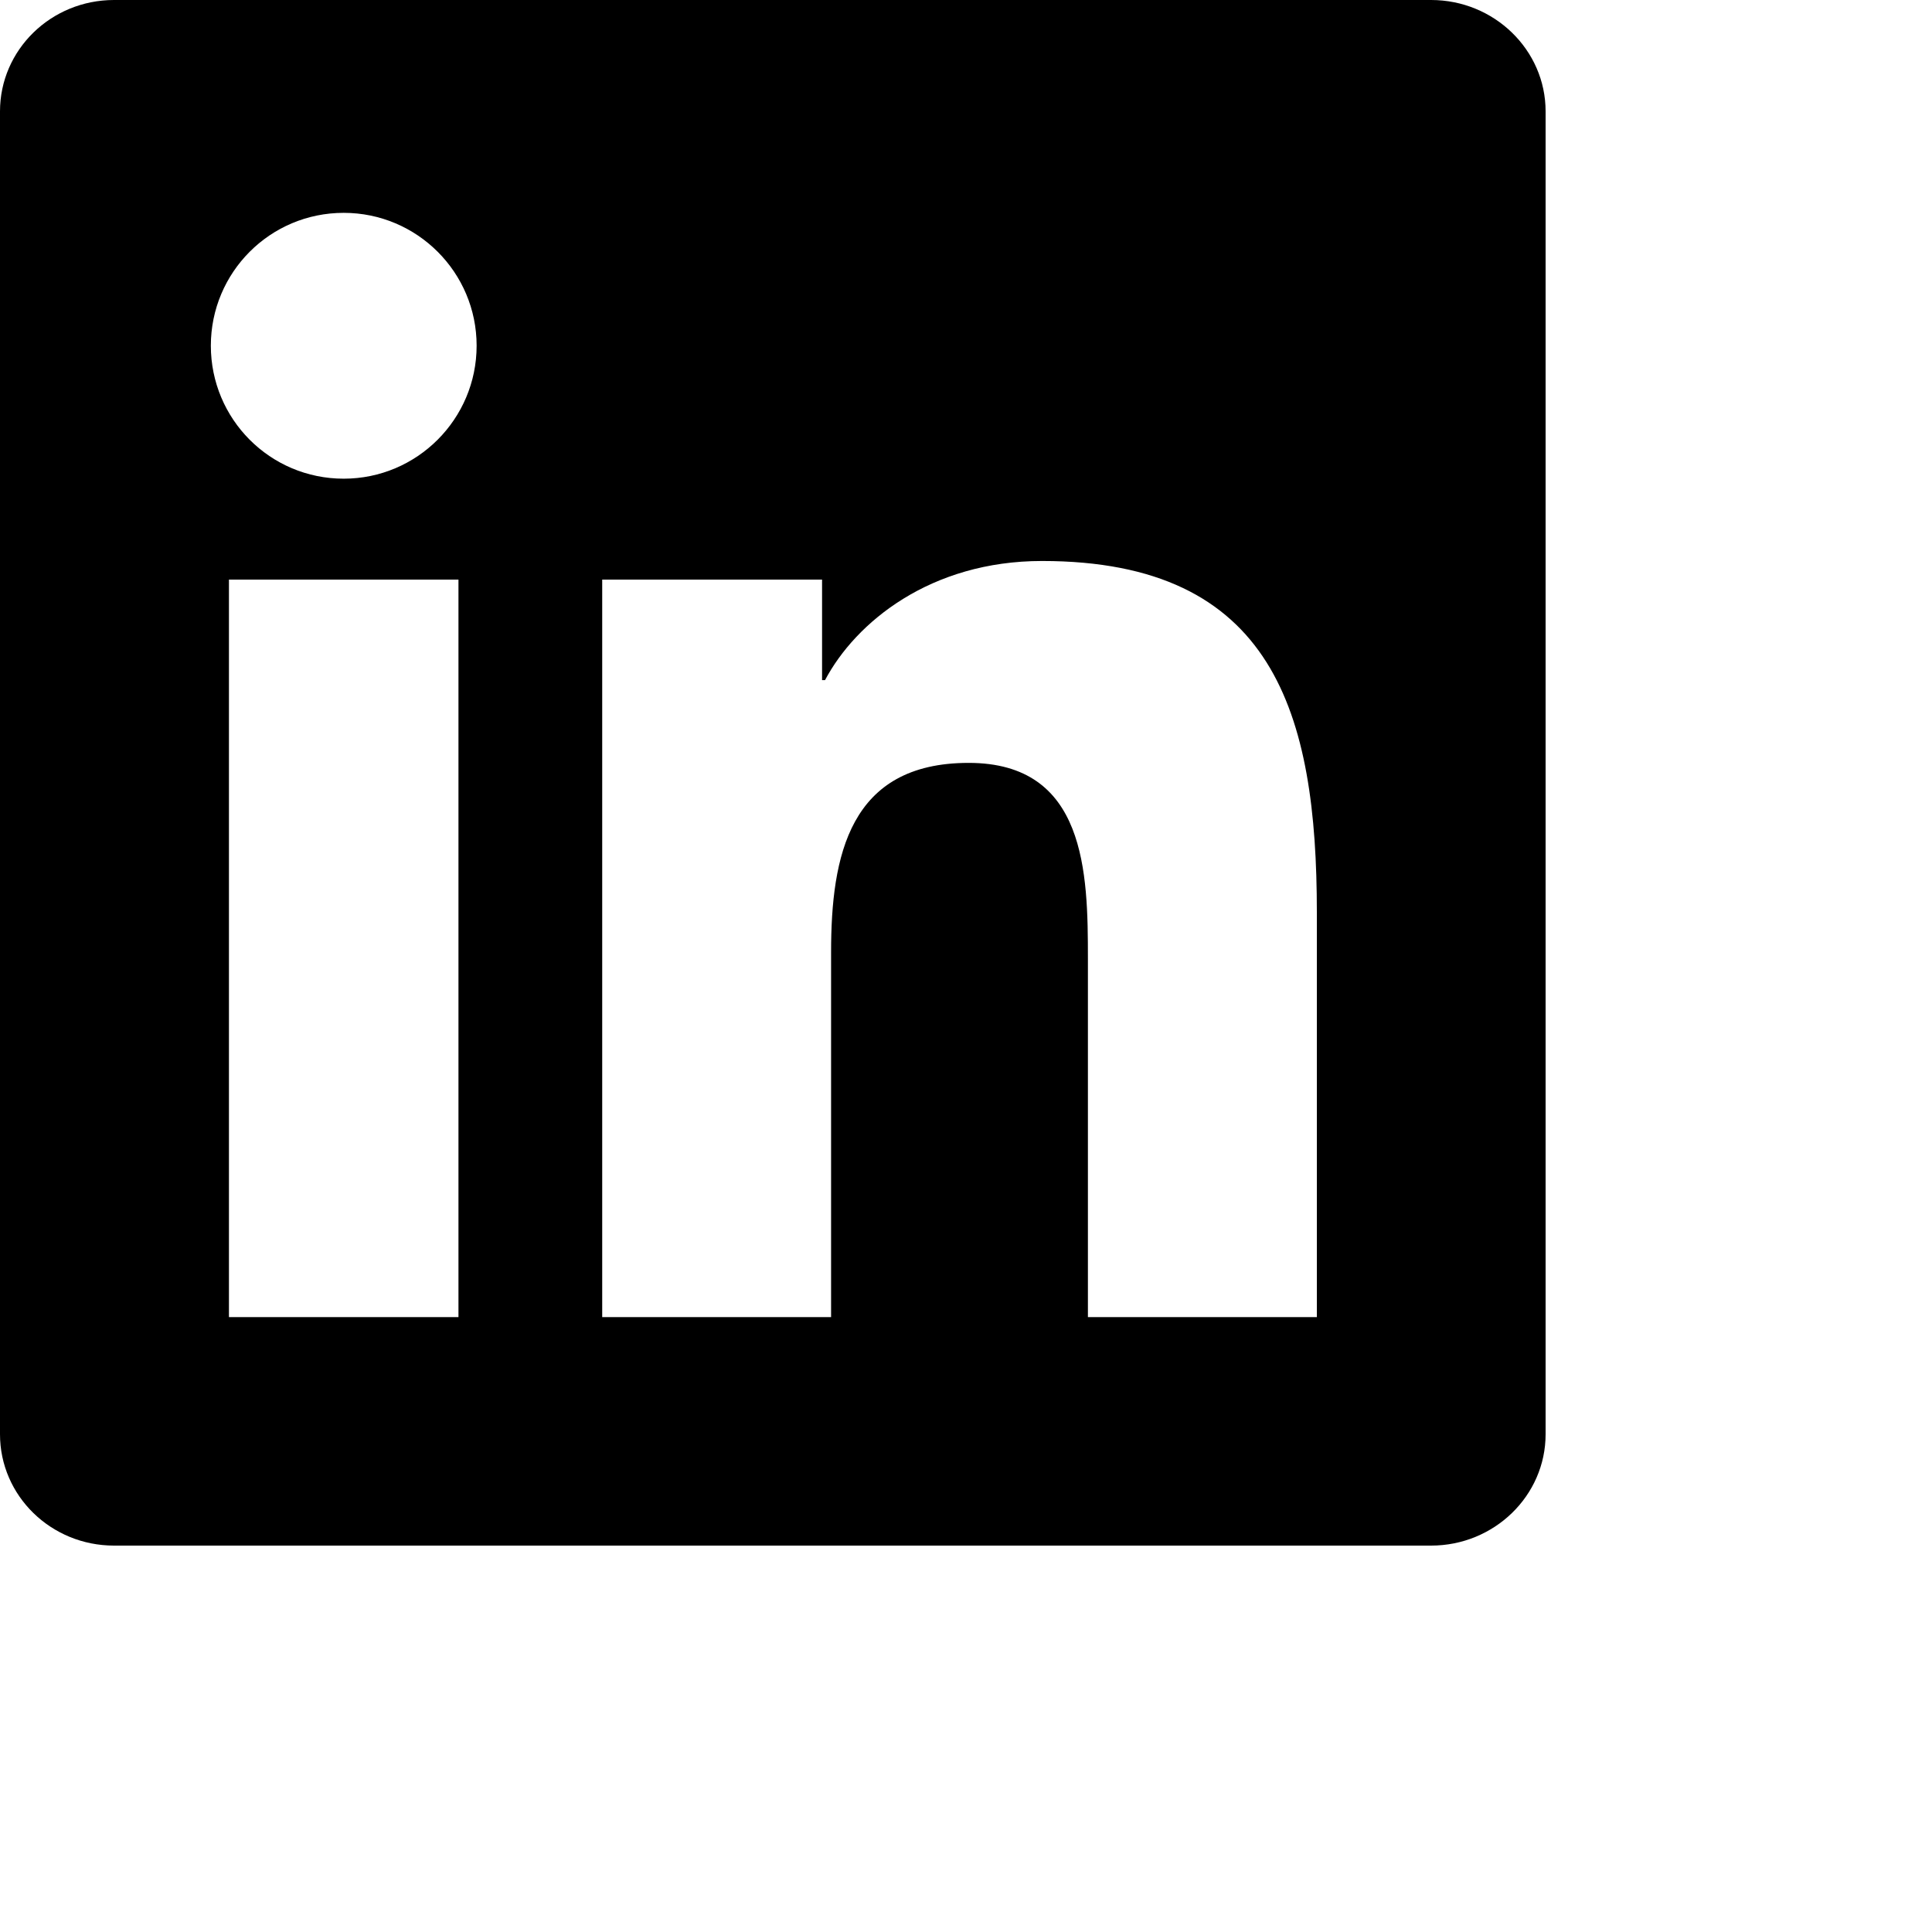
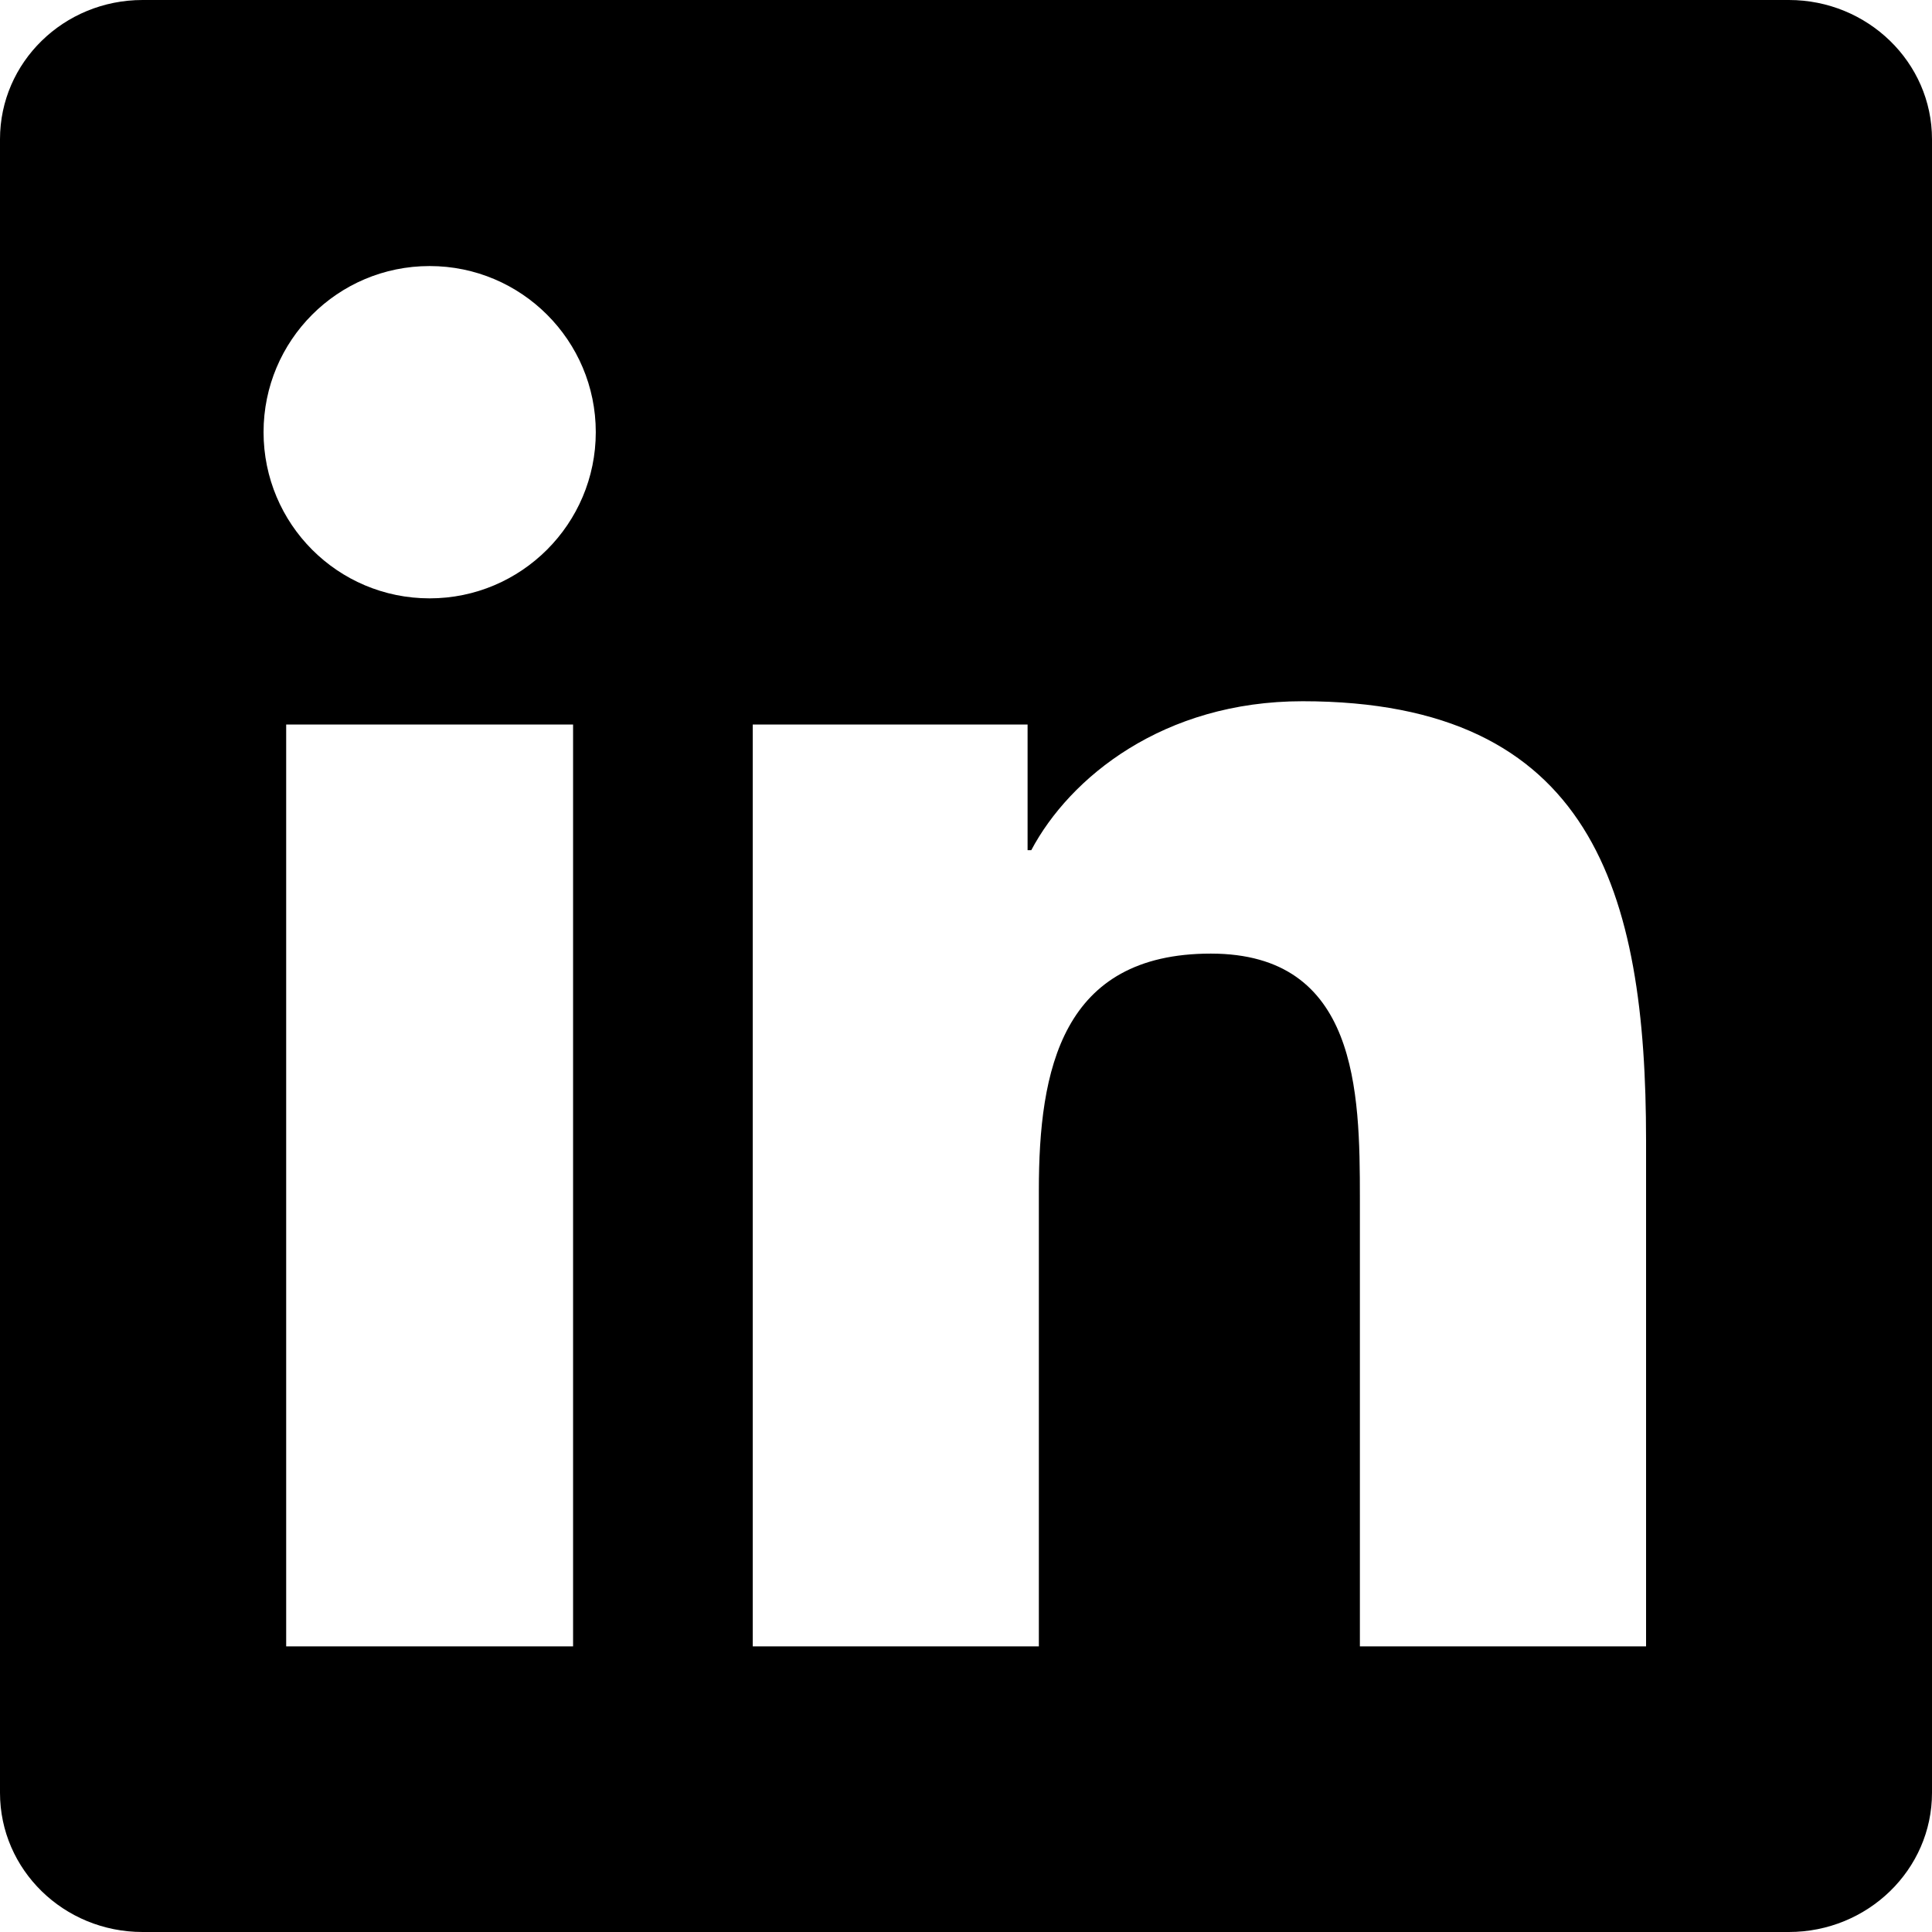
- <svg xmlns="http://www.w3.org/2000/svg" width="30" height="30" viewBox="0 0 30 30" fill="currentColor">
+ <svg xmlns="http://www.w3.org/2000/svg" width="1.875rem" height="1.875rem" viewBox="0 0 24 24" fill="currentColor" role="img" aria-label="LinkedIn logo">
  <path d="M20.447 20.452h-3.554v-5.569c0-1.328-.027-3.037-1.852-3.037-1.853 0-2.136 1.445-2.136 2.939v5.667H9.351V9h3.414v1.561h.046c.477-.9 1.637-1.85 3.37-1.85 3.601 0 4.267 2.37 4.267 5.455v6.286zM5.337 7.433c-1.144 0-2.063-.926-2.063-2.065 0-1.138.92-2.063 2.063-2.063 1.14 0 2.064.925 2.064 2.063 0 1.139-.925 2.065-2.064 2.065zm1.782 13.019H3.555V9h3.564v11.452zM22.225 0H1.771C.792 0 0 .774 0 1.729v20.542C0 23.227.792 24 1.771 24h20.451C23.2 24 24 23.227 24 22.271V1.729C24 .774 23.2 0 22.222 0h.003z" />
</svg>
